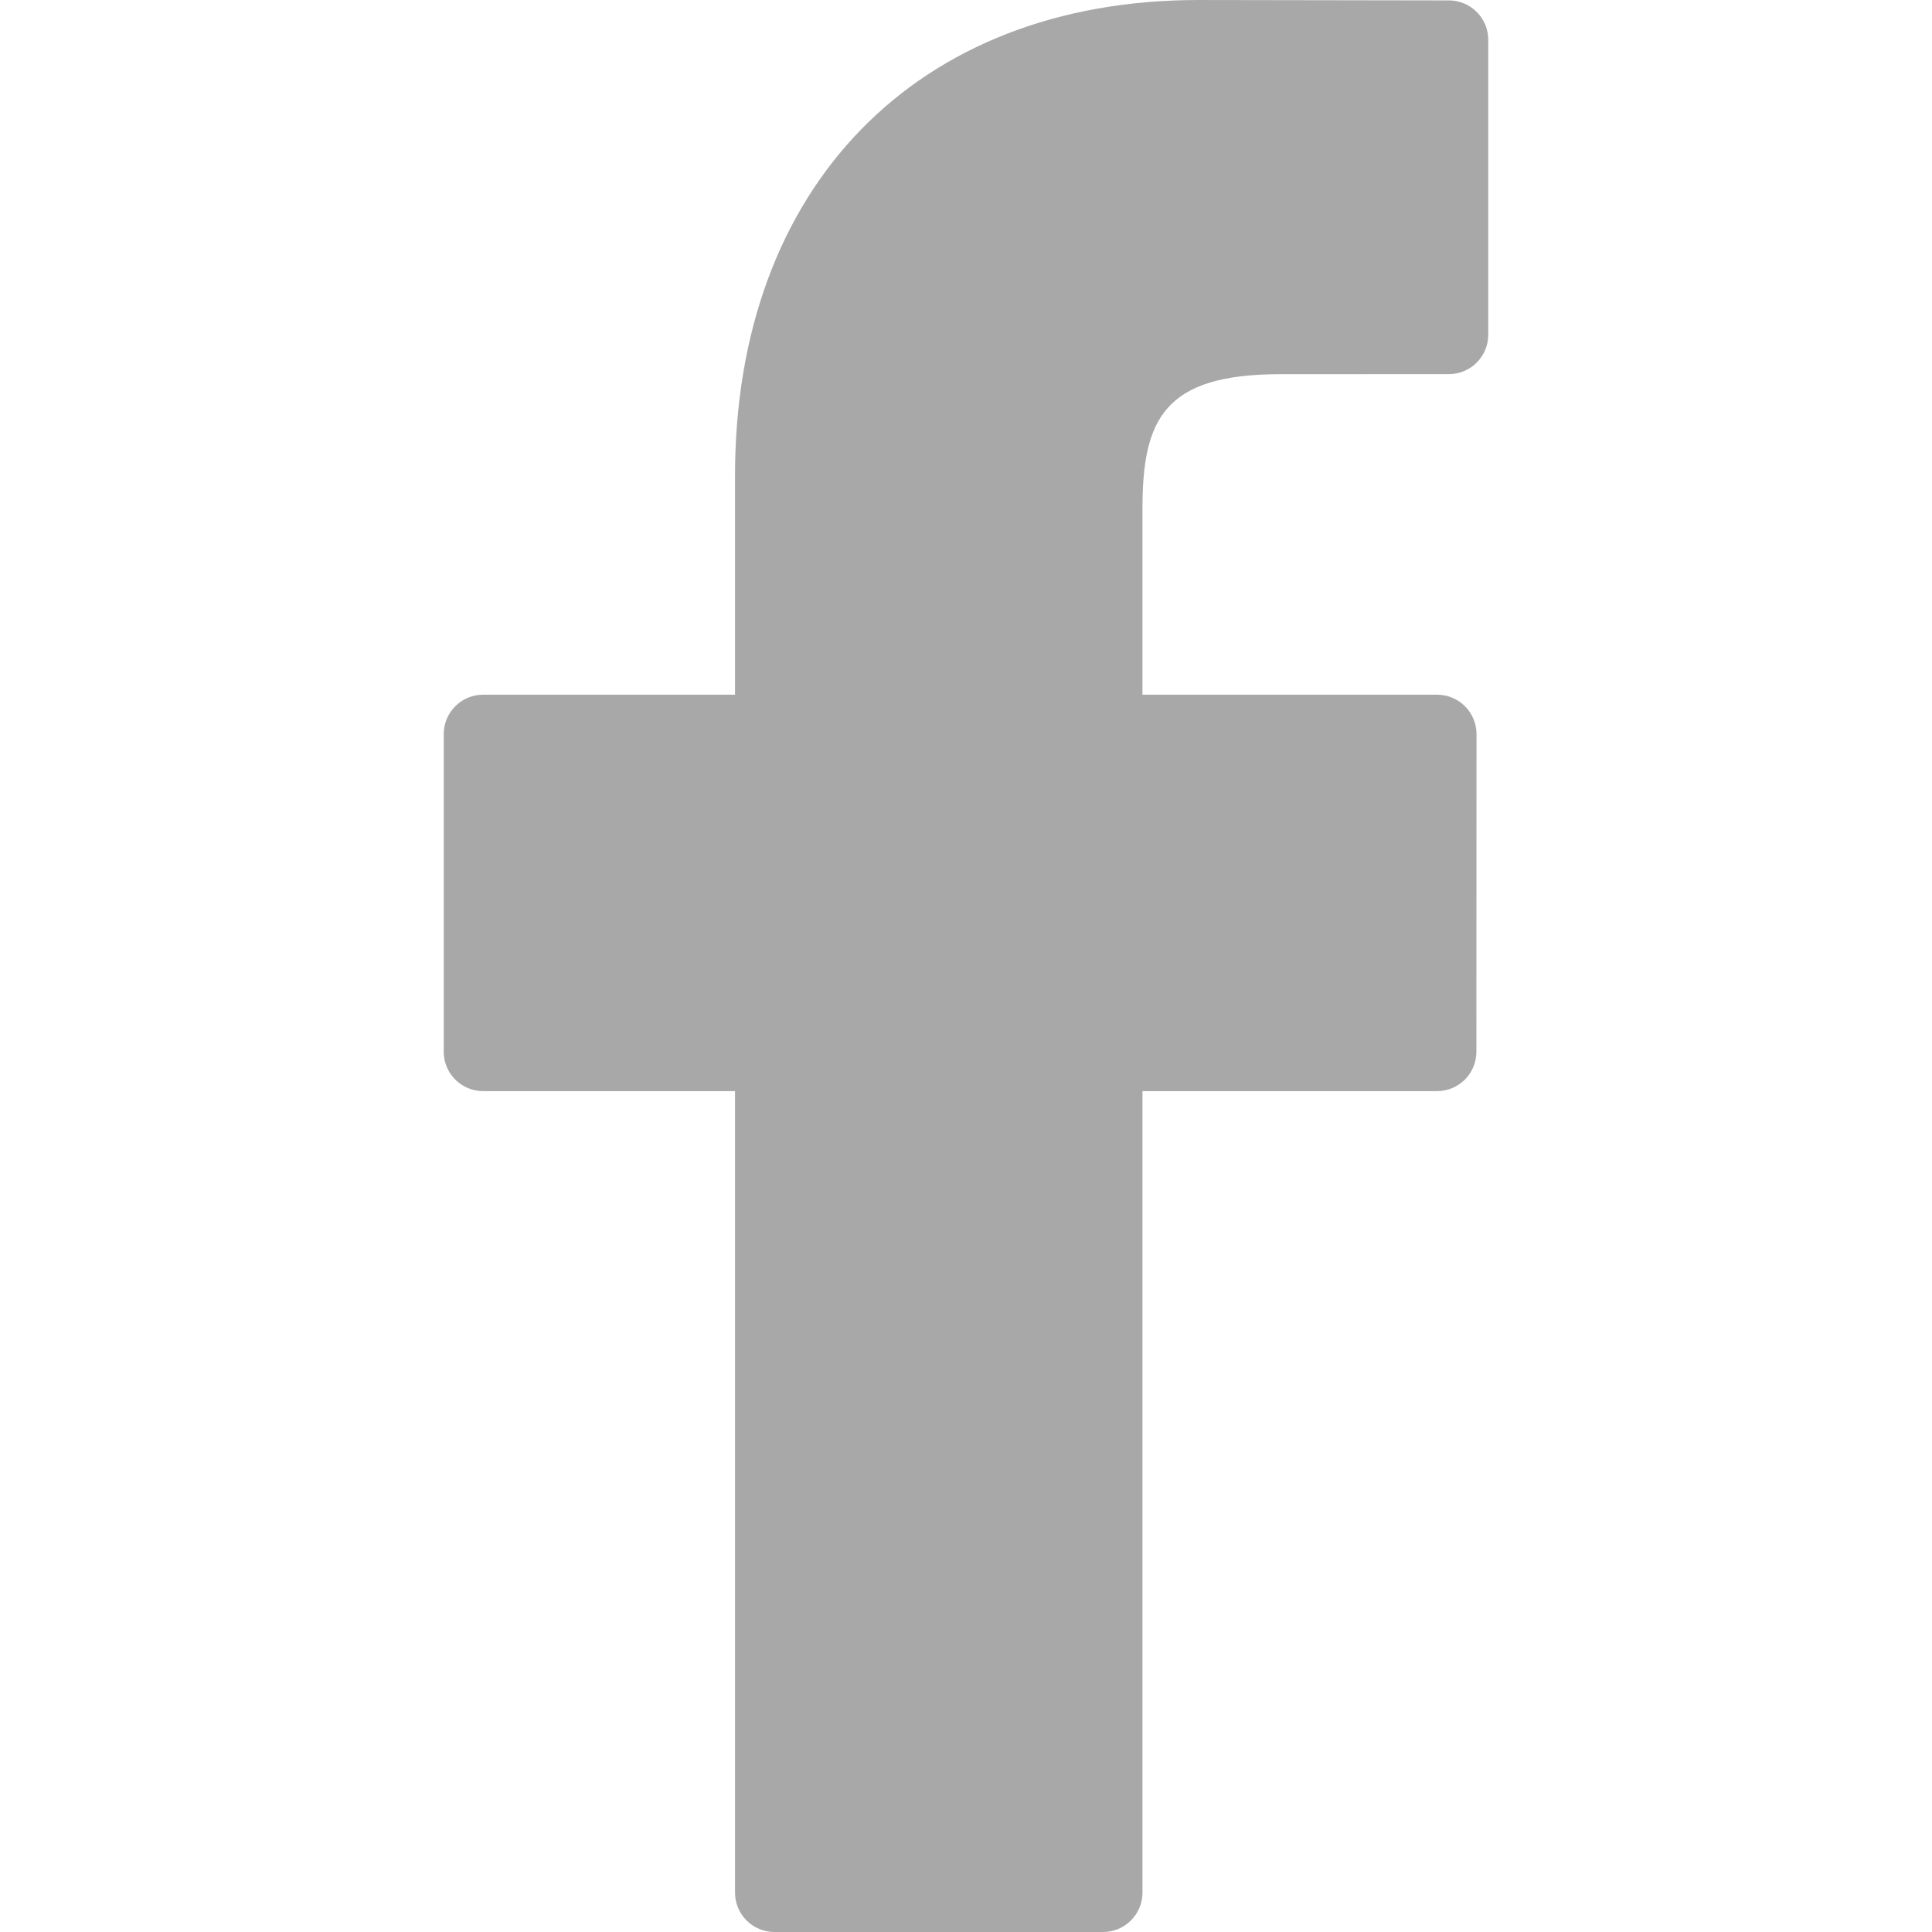
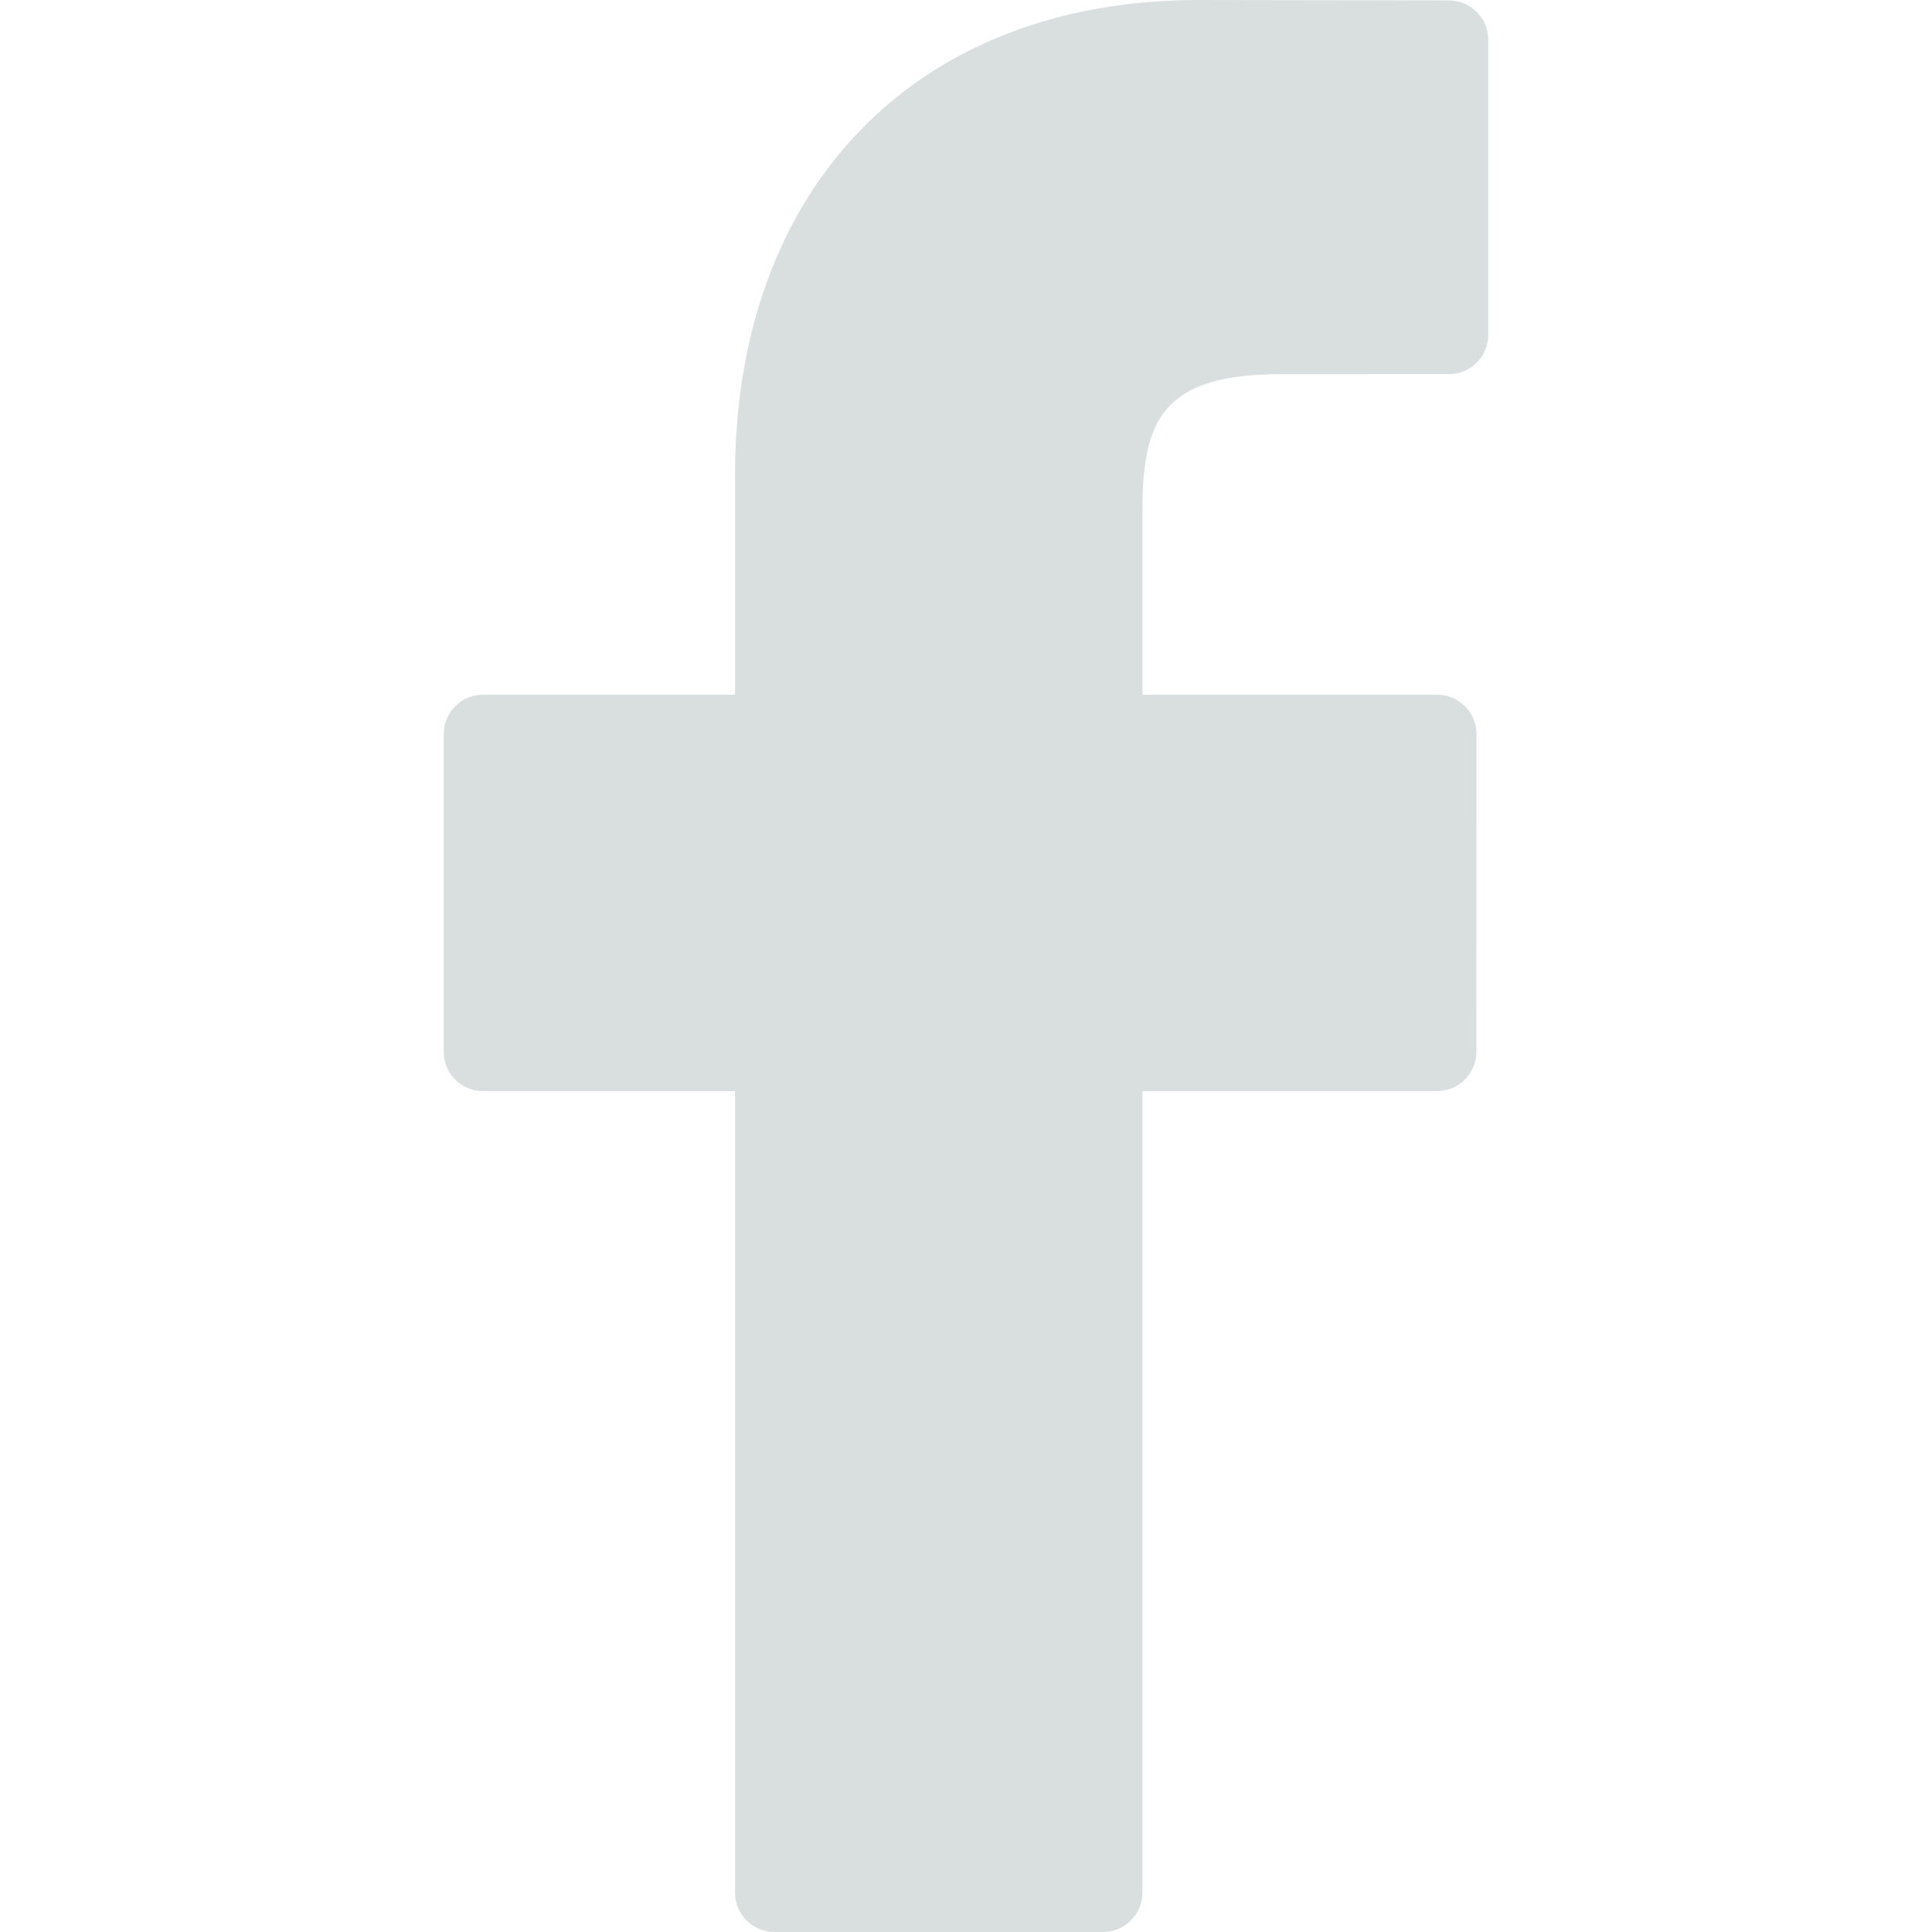
<svg xmlns="http://www.w3.org/2000/svg" version="1.1" id="Capa_1" x="0px" y="0px" width="512px" height="512px" viewBox="0 0 96.124 96.123" style="enable-background:new 0 0 96.124 96.123;" xml:space="preserve">
  <g>
-     <path d="M72.089,0.02L59.624,0C45.62,0,36.57,9.285,36.57,23.656v10.907H24.037c-1.083,0-1.96,0.878-1.96,1.961v15.803   c0,1.083,0.878,1.96,1.96,1.96h12.533v39.876c0,1.083,0.877,1.96,1.96,1.96h16.352c1.083,0,1.96-0.878,1.96-1.96V54.287h14.654   c1.083,0,1.96-0.877,1.96-1.96l0.006-15.803c0-0.52-0.207-1.018-0.574-1.386c-0.367-0.368-0.867-0.575-1.387-0.575H56.842v-9.246   c0-4.444,1.059-6.7,6.848-6.7l8.397-0.003c1.082,0,1.959-0.878,1.959-1.96V1.98C74.046,0.899,73.17,0.022,72.089,0.02z" fill="#a8a8a8" />
+     <path d="M72.089,0.02L59.624,0C45.62,0,36.57,9.285,36.57,23.656v10.907H24.037c-1.083,0-1.96,0.878-1.96,1.961v15.803   c0,1.083,0.878,1.96,1.96,1.96h12.533v39.876c0,1.083,0.877,1.96,1.96,1.96h16.352c1.083,0,1.96-0.878,1.96-1.96V54.287h14.654   c1.083,0,1.96-0.877,1.96-1.96l0.006-15.803c0-0.52-0.207-1.018-0.574-1.386c-0.367-0.368-0.867-0.575-1.387-0.575H56.842v-9.246   c0-4.444,1.059-6.7,6.848-6.7l8.397-0.003c1.082,0,1.959-0.878,1.959-1.96V1.98C74.046,0.899,73.17,0.022,72.089,0.02z" fill="#d9dede" />
  </g>
  <g>
</g>
  <g>
</g>
  <g>
</g>
  <g>
</g>
  <g>
</g>
  <g>
</g>
  <g>
</g>
  <g>
</g>
  <g>
</g>
  <g>
</g>
  <g>
</g>
  <g>
</g>
  <g>
</g>
  <g>
</g>
  <g>
</g>
</svg>
